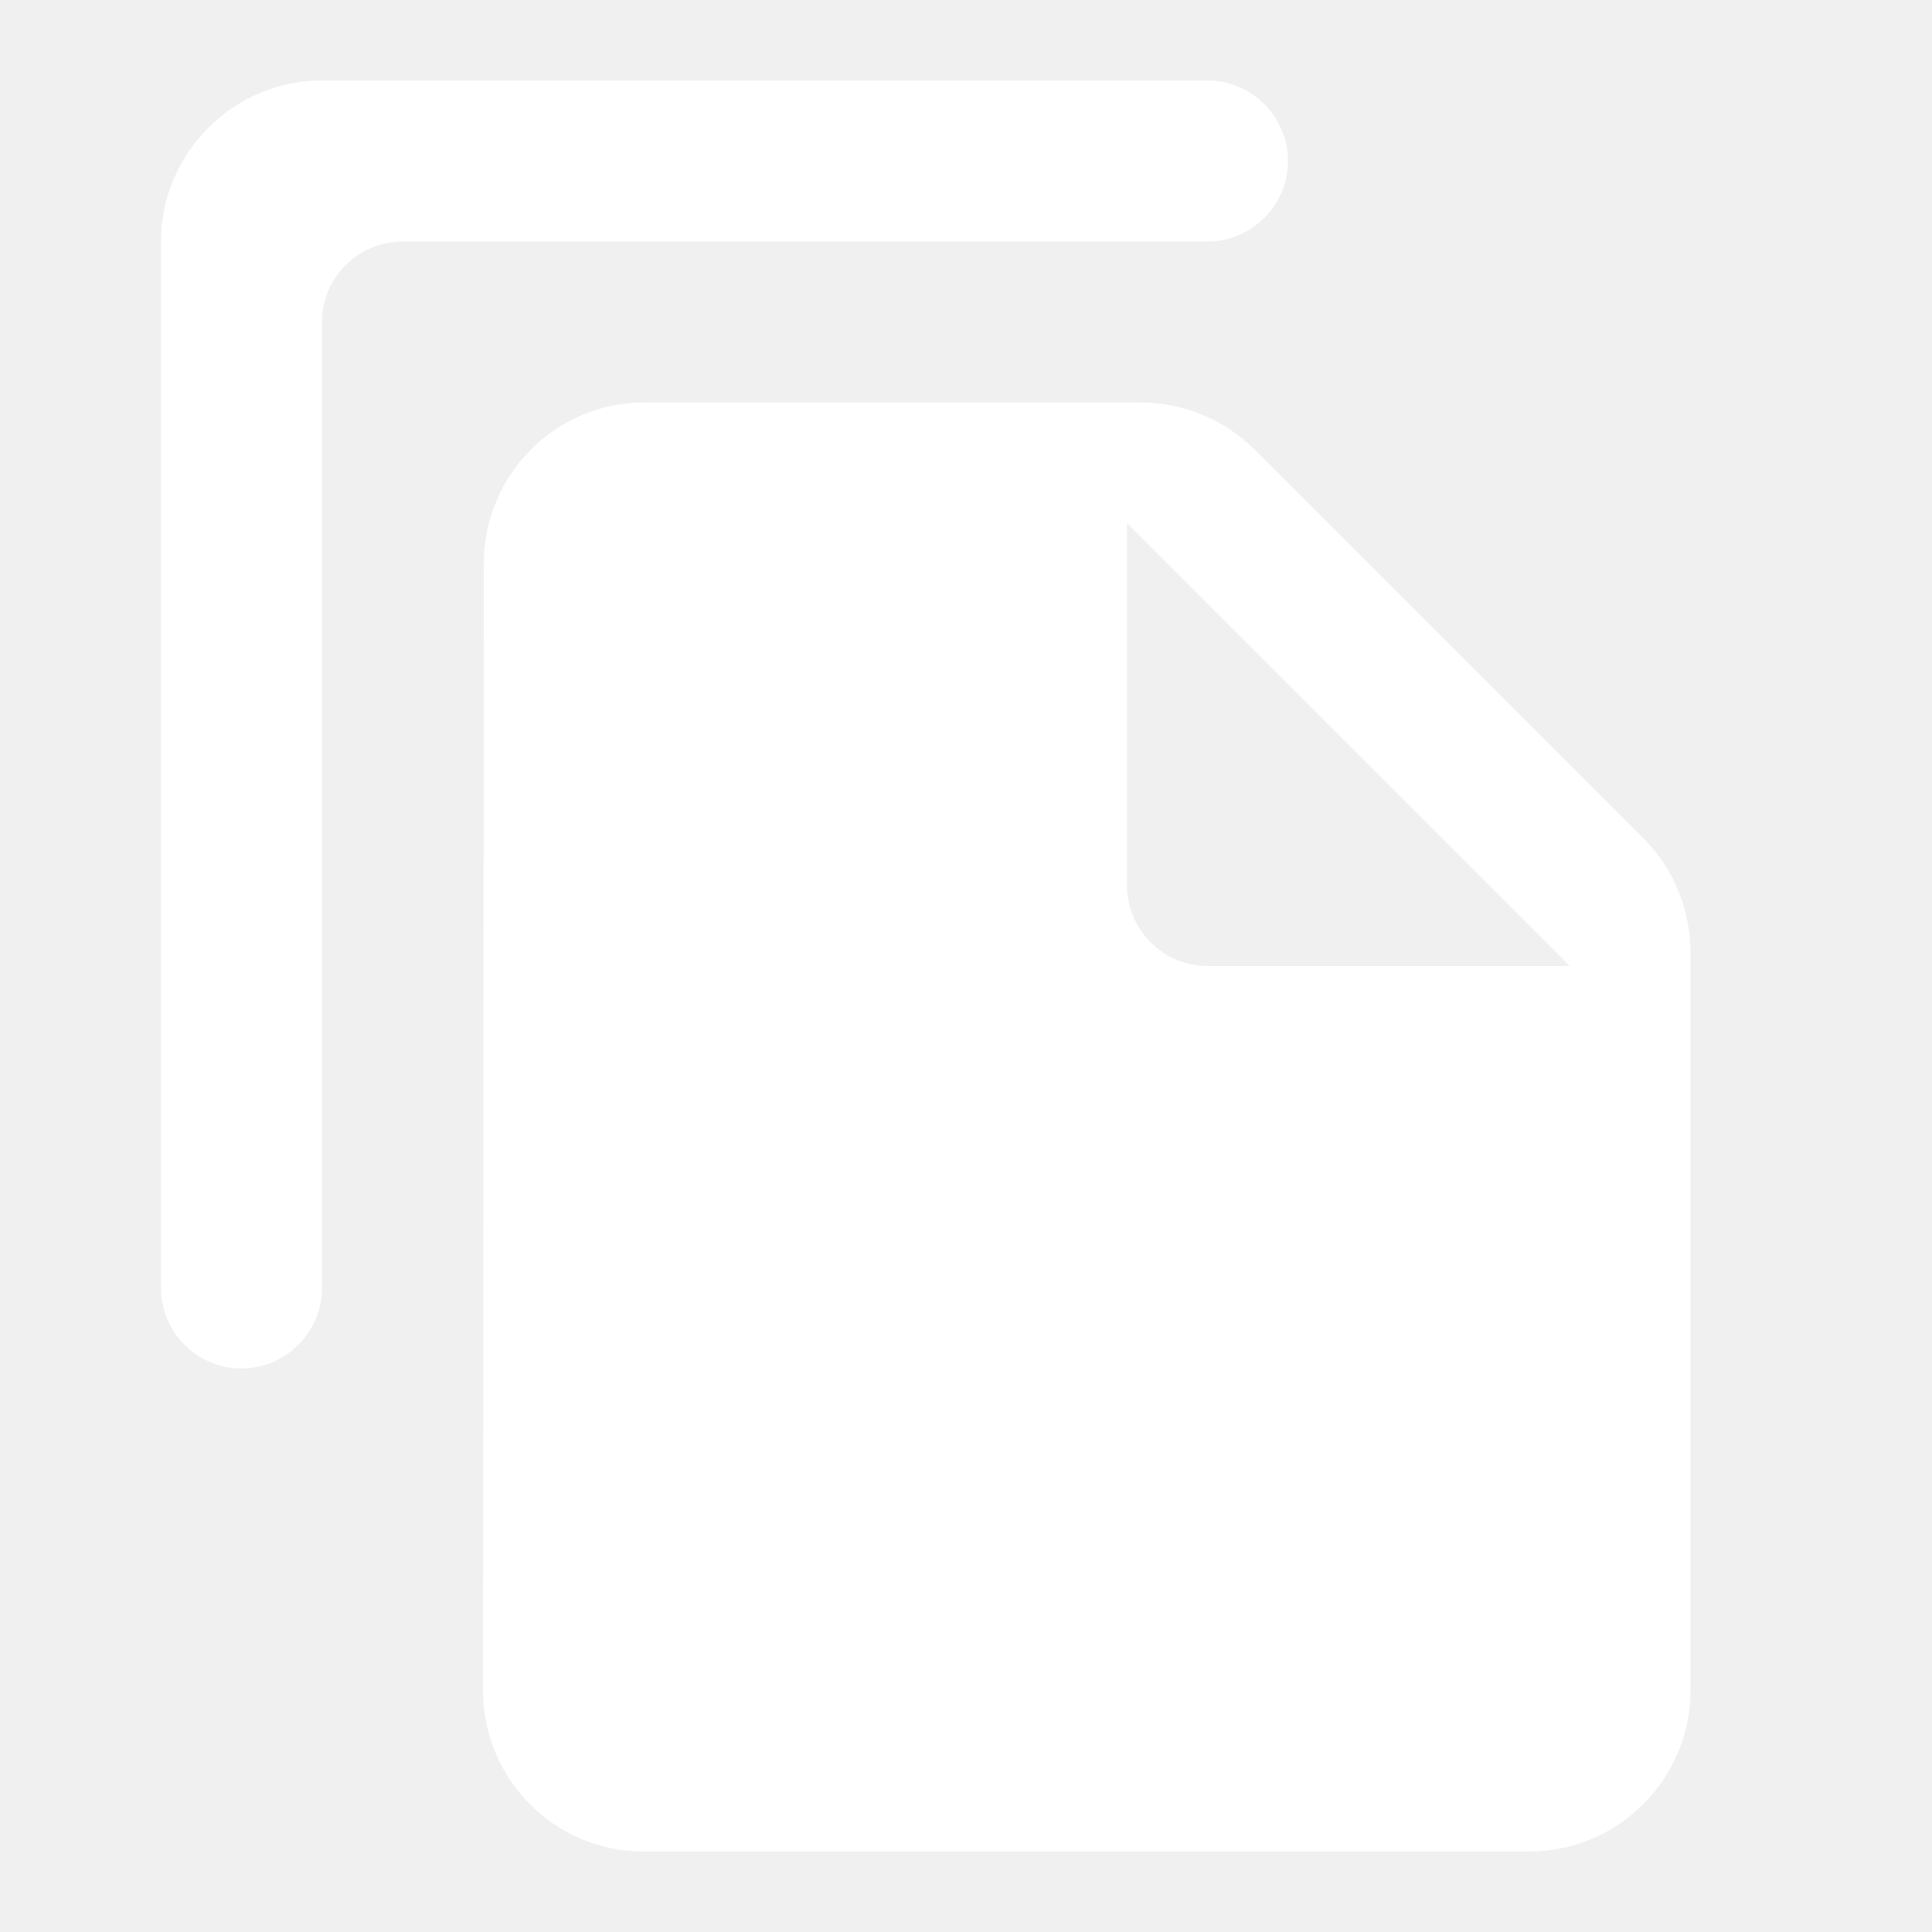
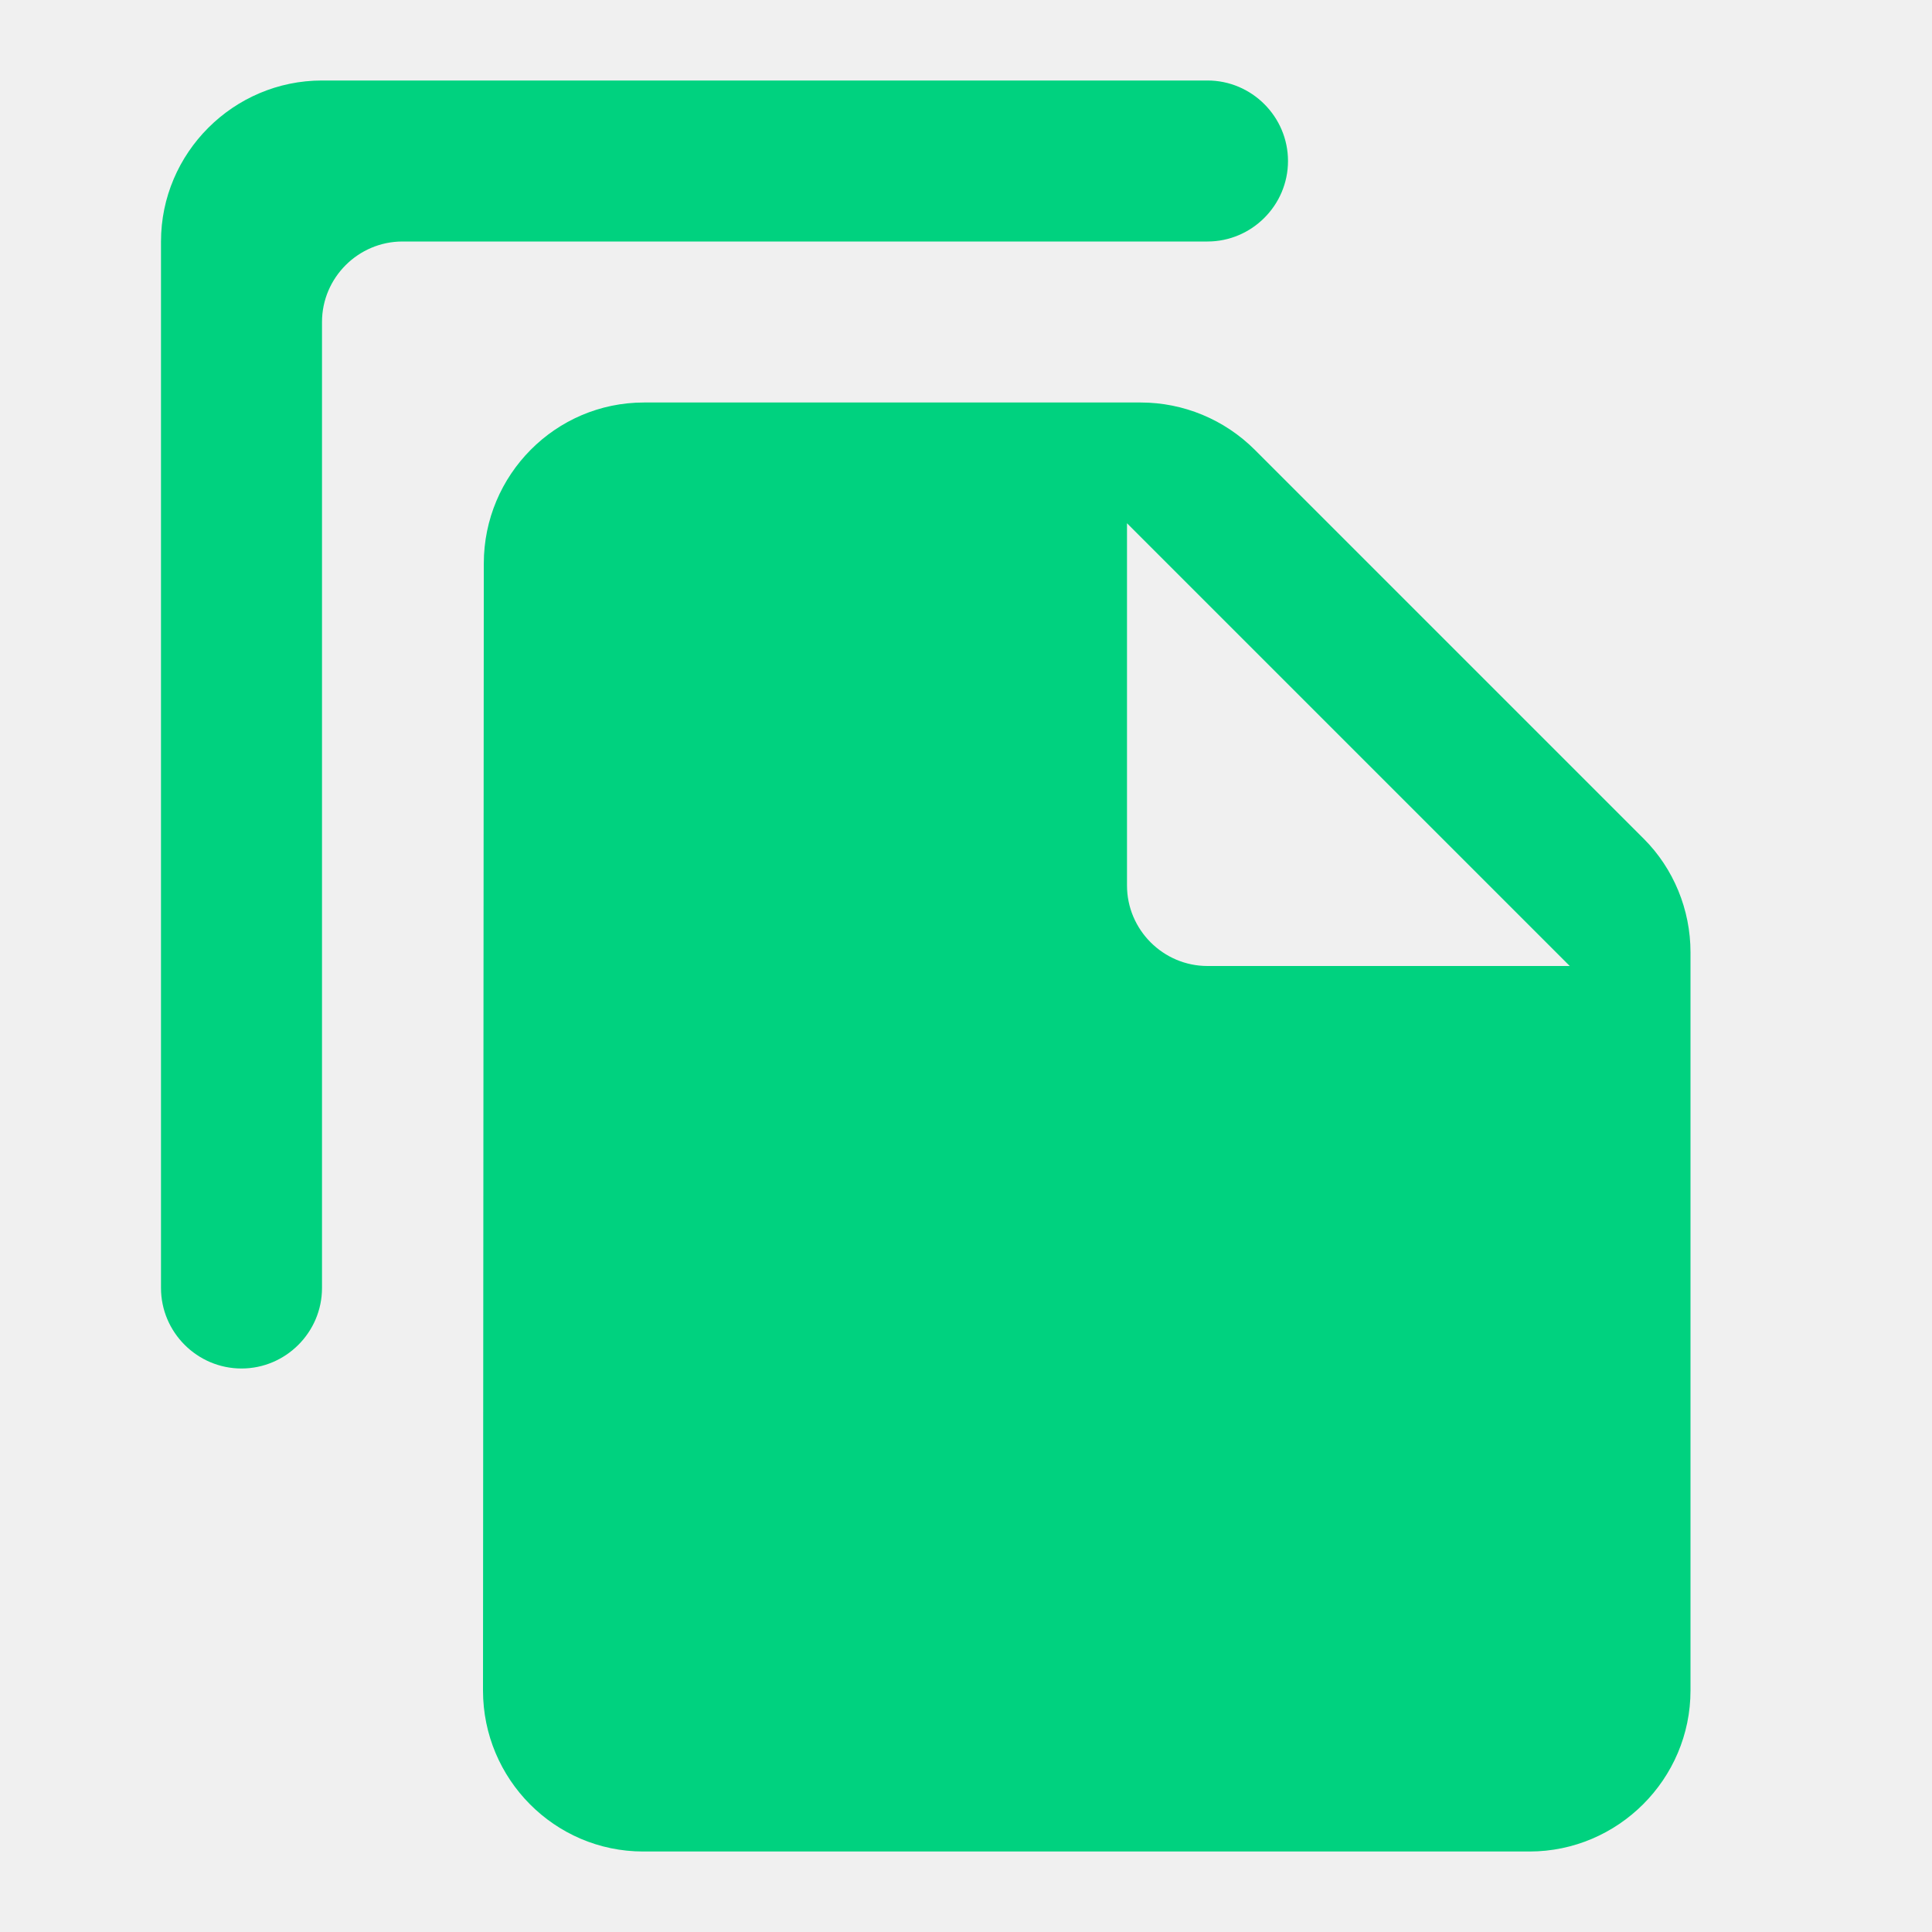
<svg xmlns="http://www.w3.org/2000/svg" width="24" height="24" viewBox="0 0 24 24" fill="none">
  <g id="file_copy" clip-path="url(#clip0_3192_7264)">
-     <path id="Vector" d="M15 1H4C2.9 1 2 1.9 2 3V16C2 16.55 2.45 17 3 17C3.55 17 4 16.55 4 16V4C4 3.45 4.45 3 5 3H15C15.55 3 16 2.55 16 2C16 1.45 15.55 1 15 1ZM15.59 5.59L20.42 10.42C20.79 10.79 21 11.3 21 11.83V21C21 22.1 20.1 23 19 23H7.99C6.89 23 6 22.1 6 21L6.01 7C6.01 5.9 6.9 5 8 5H14.17C14.7 5 15.21 5.21 15.59 5.59ZM15 12H19.5L14 6.5V11C14 11.55 14.45 12 15 12Z" fill="white" />
+     <path id="Vector" d="M15 1H4C2.9 1 2 1.9 2 3V16C2 16.55 2.45 17 3 17C3.55 17 4 16.55 4 16V4C4 3.45 4.45 3 5 3H15C15.55 3 16 2.55 16 2C16 1.45 15.55 1 15 1ZM15.59 5.59L20.42 10.42C20.79 10.79 21 11.3 21 11.83V21C21 22.1 20.1 23 19 23H7.99C6.89 23 6 22.1 6 21L6.01 7C6.01 5.9 6.9 5 8 5H14.17C14.7 5 15.21 5.21 15.59 5.59ZM15 12H19.5L14 6.5V11C14 11.55 14.45 12 15 12Z" fill="#00D27F" />
  </g>
  <defs>
    <clipPath id="clip0_3192_7264">
      <rect width="24" height="24" fill="white" />
    </clipPath>
  </defs>
</svg>
